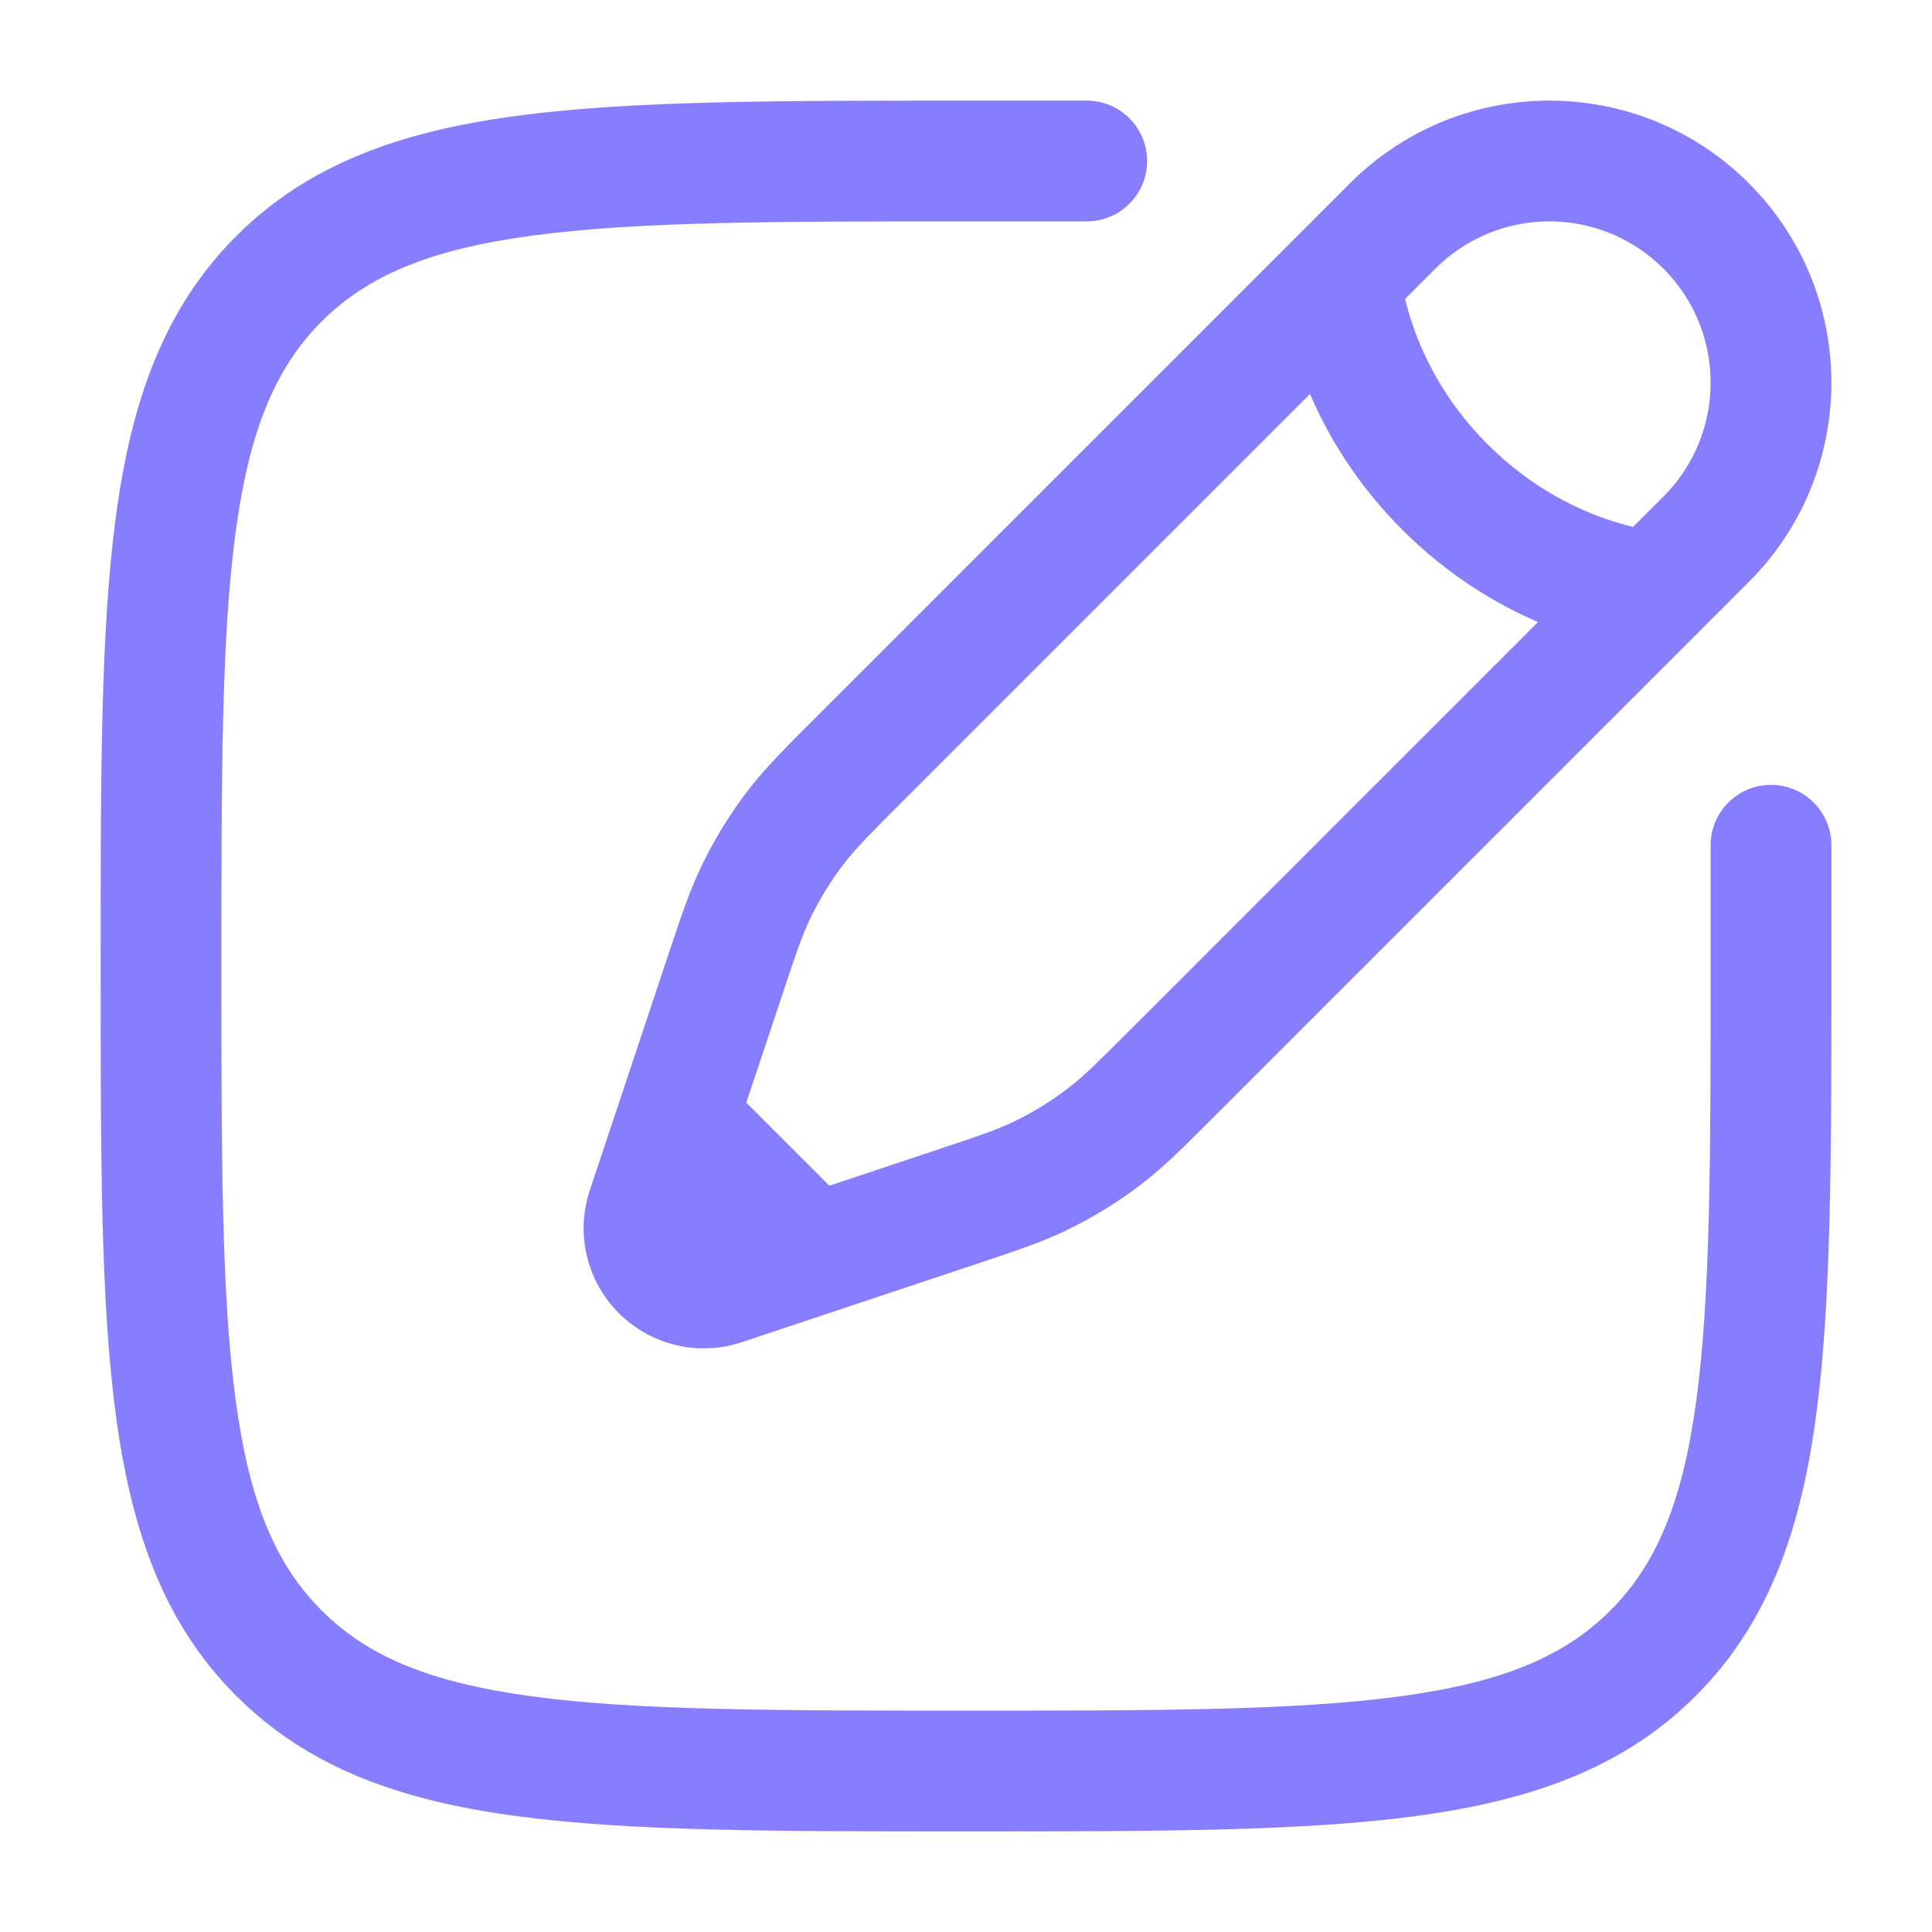
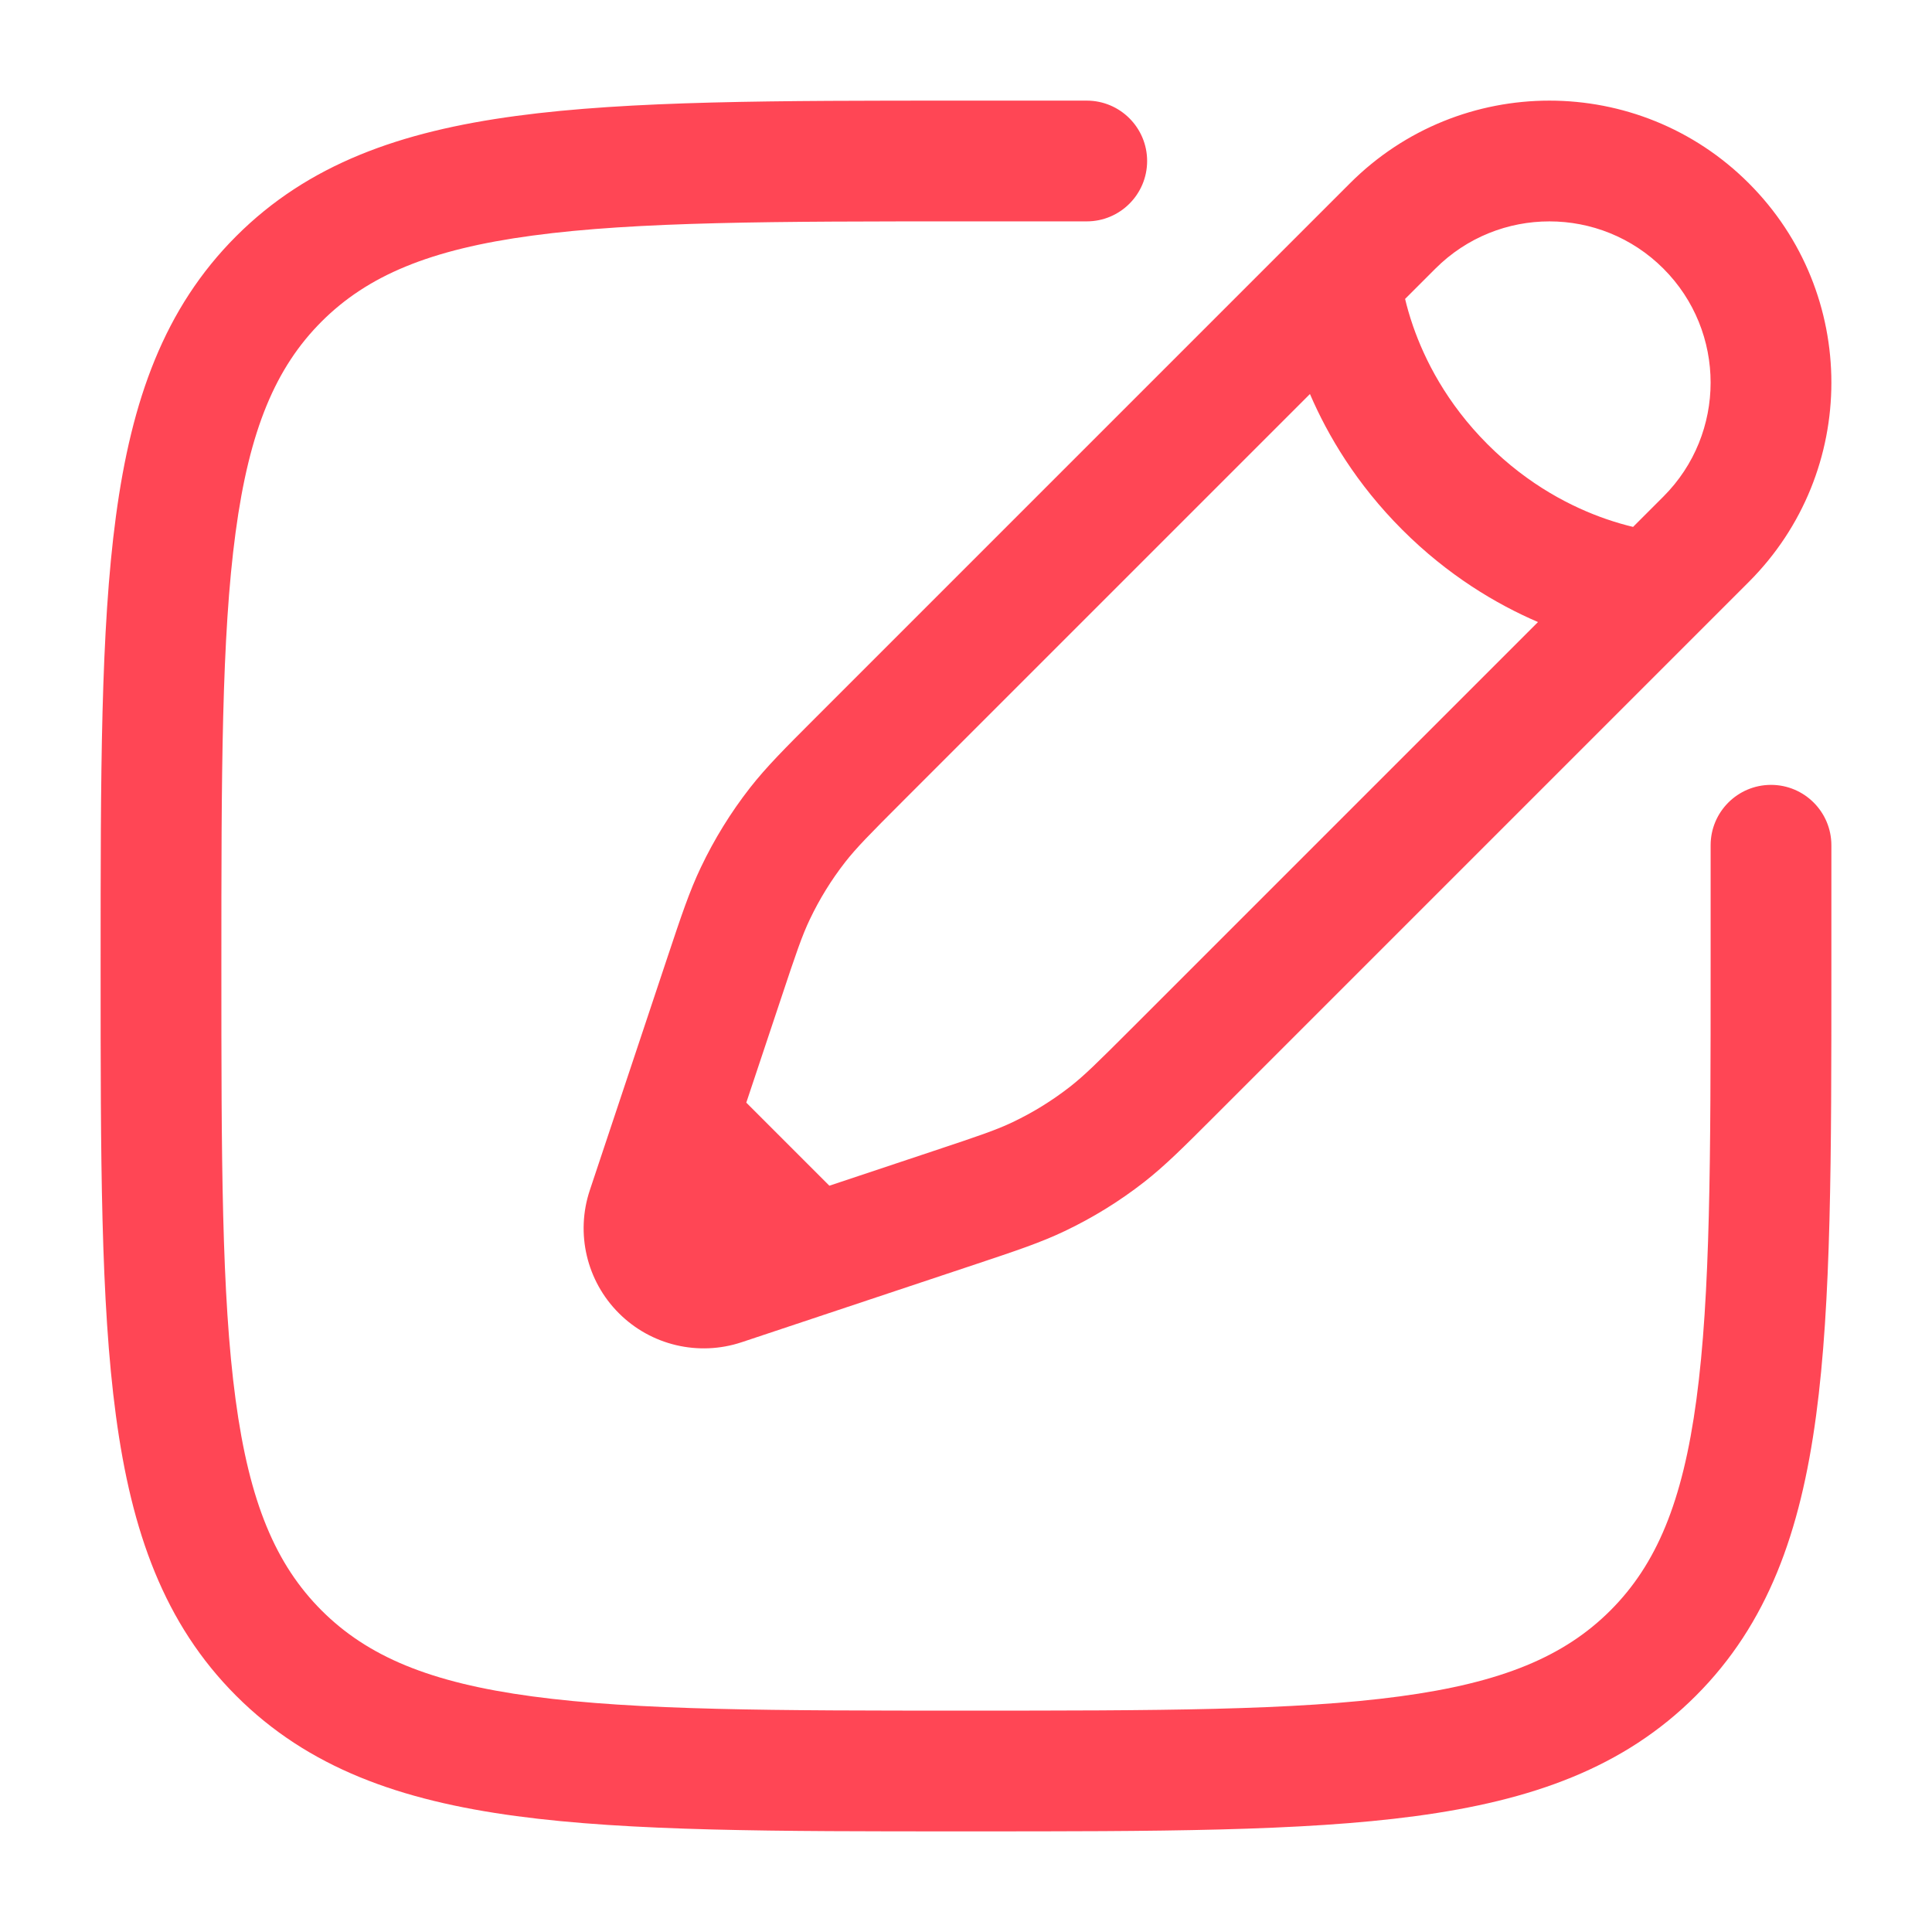
<svg xmlns="http://www.w3.org/2000/svg" width="36" height="36" viewBox="0 0 36 36" fill="none">
-   <path fill-rule="evenodd" clip-rule="evenodd" d="M17.914 1.875H20.25C20.871 1.875 21.375 2.379 21.375 3C21.375 3.621 20.871 4.125 20.25 4.125H18C14.433 4.125 11.87 4.127 9.92 4.39C8.003 4.647 6.847 5.138 5.992 5.992C5.138 6.847 4.647 8.003 4.39 9.92C4.127 11.87 4.125 14.433 4.125 18C4.125 21.567 4.127 24.13 4.39 26.08C4.647 27.997 5.138 29.153 5.992 30.008C6.847 30.862 8.003 31.353 9.92 31.61C11.87 31.873 14.433 31.875 18 31.875C21.567 31.875 24.13 31.873 26.08 31.61C27.997 31.353 29.153 30.862 30.008 30.008C30.862 29.153 31.353 27.997 31.61 26.08C31.873 24.13 31.875 21.567 31.875 18V15.75C31.875 15.129 32.379 14.625 33 14.625C33.621 14.625 34.125 15.129 34.125 15.75V18.086C34.125 21.549 34.125 24.262 33.84 26.379C33.549 28.547 32.941 30.257 31.599 31.599C30.257 32.941 28.547 33.549 26.379 33.84C24.262 34.125 21.549 34.125 18.086 34.125H17.914C14.451 34.125 11.738 34.125 9.621 33.84C7.453 33.549 5.743 32.941 4.401 31.599C3.059 30.257 2.451 28.547 2.16 26.379C1.875 24.262 1.875 21.549 1.875 18.086V17.914C1.875 14.451 1.875 11.738 2.16 9.621C2.451 7.453 3.059 5.743 4.401 4.401C5.743 3.059 7.453 2.451 9.621 2.16C11.738 1.875 14.451 1.875 17.914 1.875ZM25.156 3.414C27.208 1.362 30.534 1.362 32.586 3.414C34.638 5.466 34.638 8.792 32.586 10.844L22.614 20.816C22.057 21.373 21.708 21.722 21.319 22.026C20.86 22.384 20.364 22.69 19.839 22.94C19.393 23.153 18.925 23.309 18.178 23.558L13.821 25.01C13.017 25.278 12.13 25.069 11.531 24.469C10.931 23.87 10.722 22.983 10.99 22.179L12.442 17.822C12.691 17.075 12.847 16.607 13.06 16.161C13.31 15.636 13.616 15.14 13.974 14.681C14.278 14.292 14.627 13.943 15.184 13.386L25.156 3.414ZM30.995 5.005C29.822 3.832 27.92 3.832 26.747 5.005L26.182 5.57C26.216 5.714 26.264 5.885 26.33 6.076C26.545 6.696 26.952 7.512 27.72 8.28C28.488 9.048 29.304 9.455 29.924 9.67C30.115 9.736 30.286 9.784 30.43 9.818L30.995 9.253C32.168 8.08 32.168 6.178 30.995 5.005ZM28.658 11.591C27.884 11.258 26.982 10.724 26.129 9.871C25.276 9.018 24.742 8.116 24.409 7.342L16.826 14.925C16.201 15.55 15.957 15.798 15.748 16.065C15.491 16.395 15.271 16.751 15.091 17.129C14.945 17.434 14.833 17.764 14.554 18.603L13.906 20.546L15.454 22.094L17.397 21.446C18.236 21.167 18.566 21.055 18.871 20.909C19.249 20.729 19.605 20.509 19.935 20.252C20.202 20.044 20.45 19.799 21.075 19.174L28.658 11.591Z" fill="#877EFF" />
+   <path fill-rule="evenodd" clip-rule="evenodd" d="M17.914 1.875H20.25C20.871 1.875 21.375 2.379 21.375 3C21.375 3.621 20.871 4.125 20.25 4.125H18C14.433 4.125 11.87 4.127 9.92 4.39C8.003 4.647 6.847 5.138 5.992 5.992C5.138 6.847 4.647 8.003 4.39 9.92C4.127 11.87 4.125 14.433 4.125 18C4.125 21.567 4.127 24.13 4.39 26.08C4.647 27.997 5.138 29.153 5.992 30.008C6.847 30.862 8.003 31.353 9.92 31.61C11.87 31.873 14.433 31.875 18 31.875C21.567 31.875 24.13 31.873 26.08 31.61C27.997 31.353 29.153 30.862 30.008 30.008C30.862 29.153 31.353 27.997 31.61 26.08C31.873 24.13 31.875 21.567 31.875 18V15.75C31.875 15.129 32.379 14.625 33 14.625C33.621 14.625 34.125 15.129 34.125 15.75V18.086C34.125 21.549 34.125 24.262 33.84 26.379C33.549 28.547 32.941 30.257 31.599 31.599C30.257 32.941 28.547 33.549 26.379 33.84C24.262 34.125 21.549 34.125 18.086 34.125H17.914C14.451 34.125 11.738 34.125 9.621 33.84C7.453 33.549 5.743 32.941 4.401 31.599C3.059 30.257 2.451 28.547 2.16 26.379C1.875 24.262 1.875 21.549 1.875 18.086V17.914C1.875 14.451 1.875 11.738 2.16 9.621C2.451 7.453 3.059 5.743 4.401 4.401C5.743 3.059 7.453 2.451 9.621 2.16C11.738 1.875 14.451 1.875 17.914 1.875ZM25.156 3.414C27.208 1.362 30.534 1.362 32.586 3.414C34.638 5.466 34.638 8.792 32.586 10.844L22.614 20.816C22.057 21.373 21.708 21.722 21.319 22.026C20.86 22.384 20.364 22.69 19.839 22.94C19.393 23.153 18.925 23.309 18.178 23.558L13.821 25.01C13.017 25.278 12.13 25.069 11.531 24.469C10.931 23.87 10.722 22.983 10.99 22.179L12.442 17.822C12.691 17.075 12.847 16.607 13.06 16.161C13.31 15.636 13.616 15.14 13.974 14.681C14.278 14.292 14.627 13.943 15.184 13.386L25.156 3.414ZM30.995 5.005C29.822 3.832 27.92 3.832 26.747 5.005L26.182 5.57C26.216 5.714 26.264 5.885 26.33 6.076C26.545 6.696 26.952 7.512 27.72 8.28C28.488 9.048 29.304 9.455 29.924 9.67C30.115 9.736 30.286 9.784 30.43 9.818L30.995 9.253C32.168 8.08 32.168 6.178 30.995 5.005ZM28.658 11.591C27.884 11.258 26.982 10.724 26.129 9.871C25.276 9.018 24.742 8.116 24.409 7.342L16.826 14.925C16.201 15.55 15.957 15.798 15.748 16.065C15.491 16.395 15.271 16.751 15.091 17.129C14.945 17.434 14.833 17.764 14.554 18.603L13.906 20.546L15.454 22.094L17.397 21.446C18.236 21.167 18.566 21.055 18.871 20.909C19.249 20.729 19.605 20.509 19.935 20.252C20.202 20.044 20.45 19.799 21.075 19.174L28.658 11.591Z" fill="#FF4655" />
</svg>
